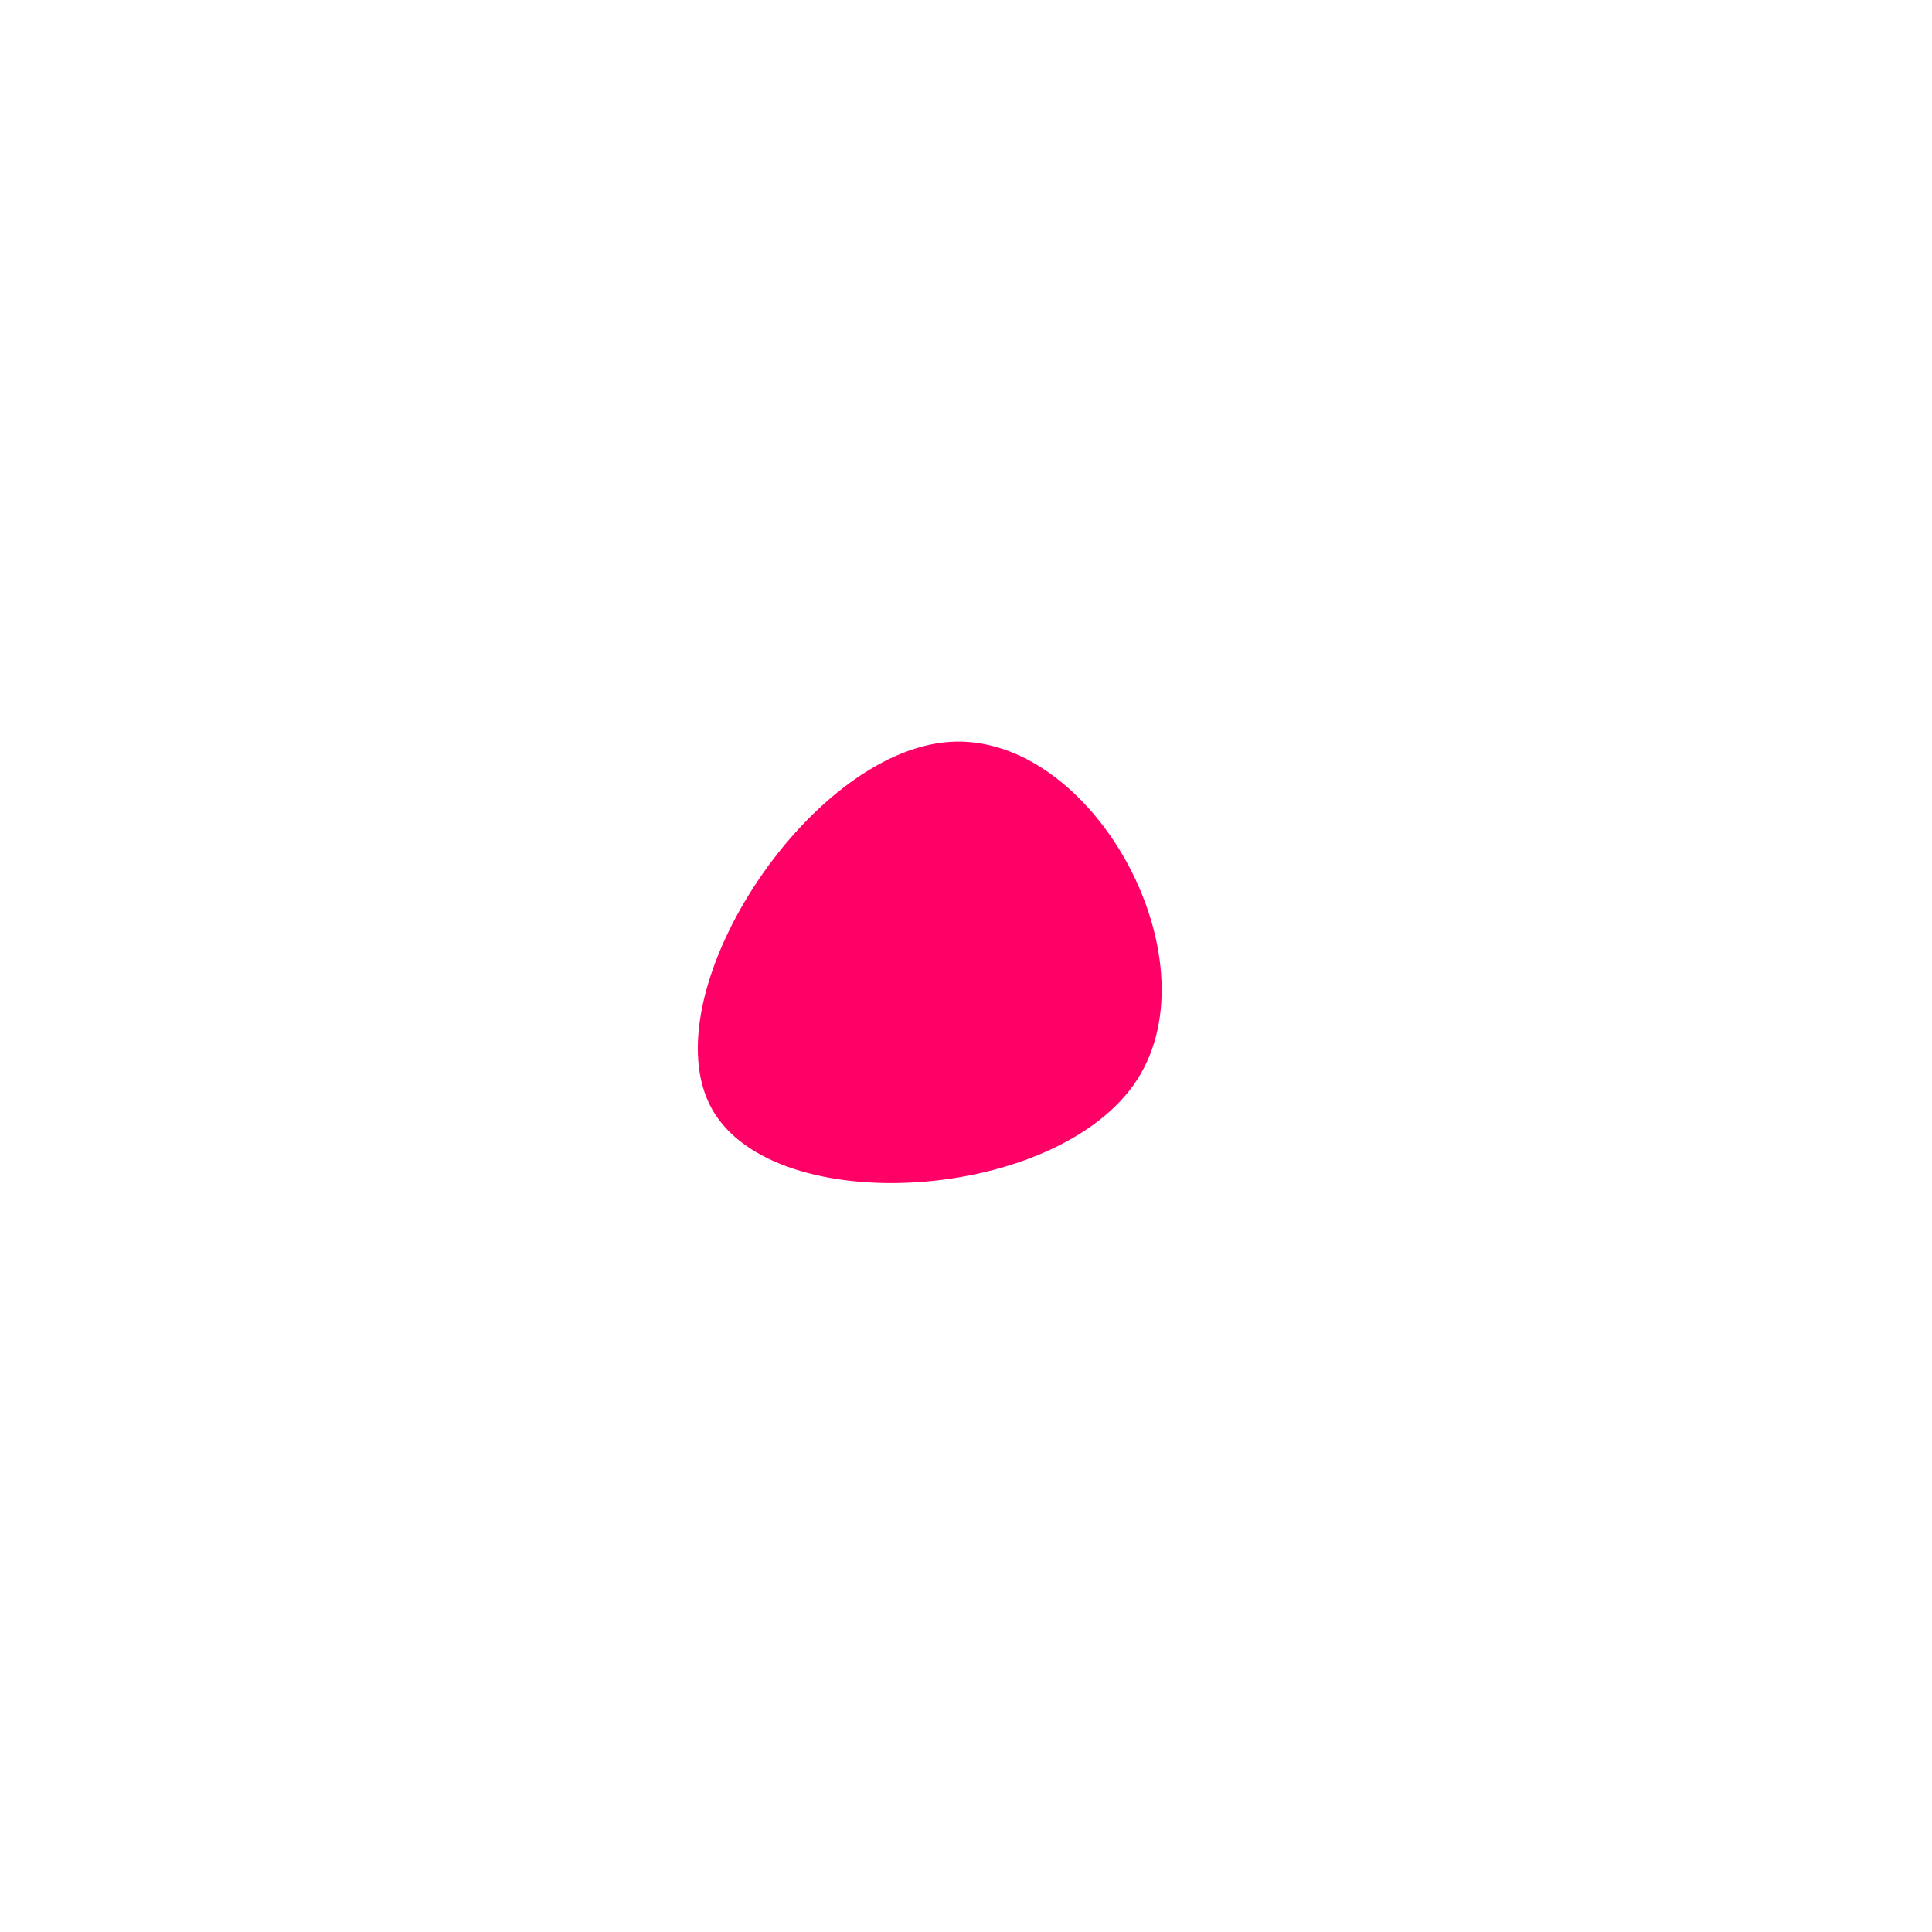
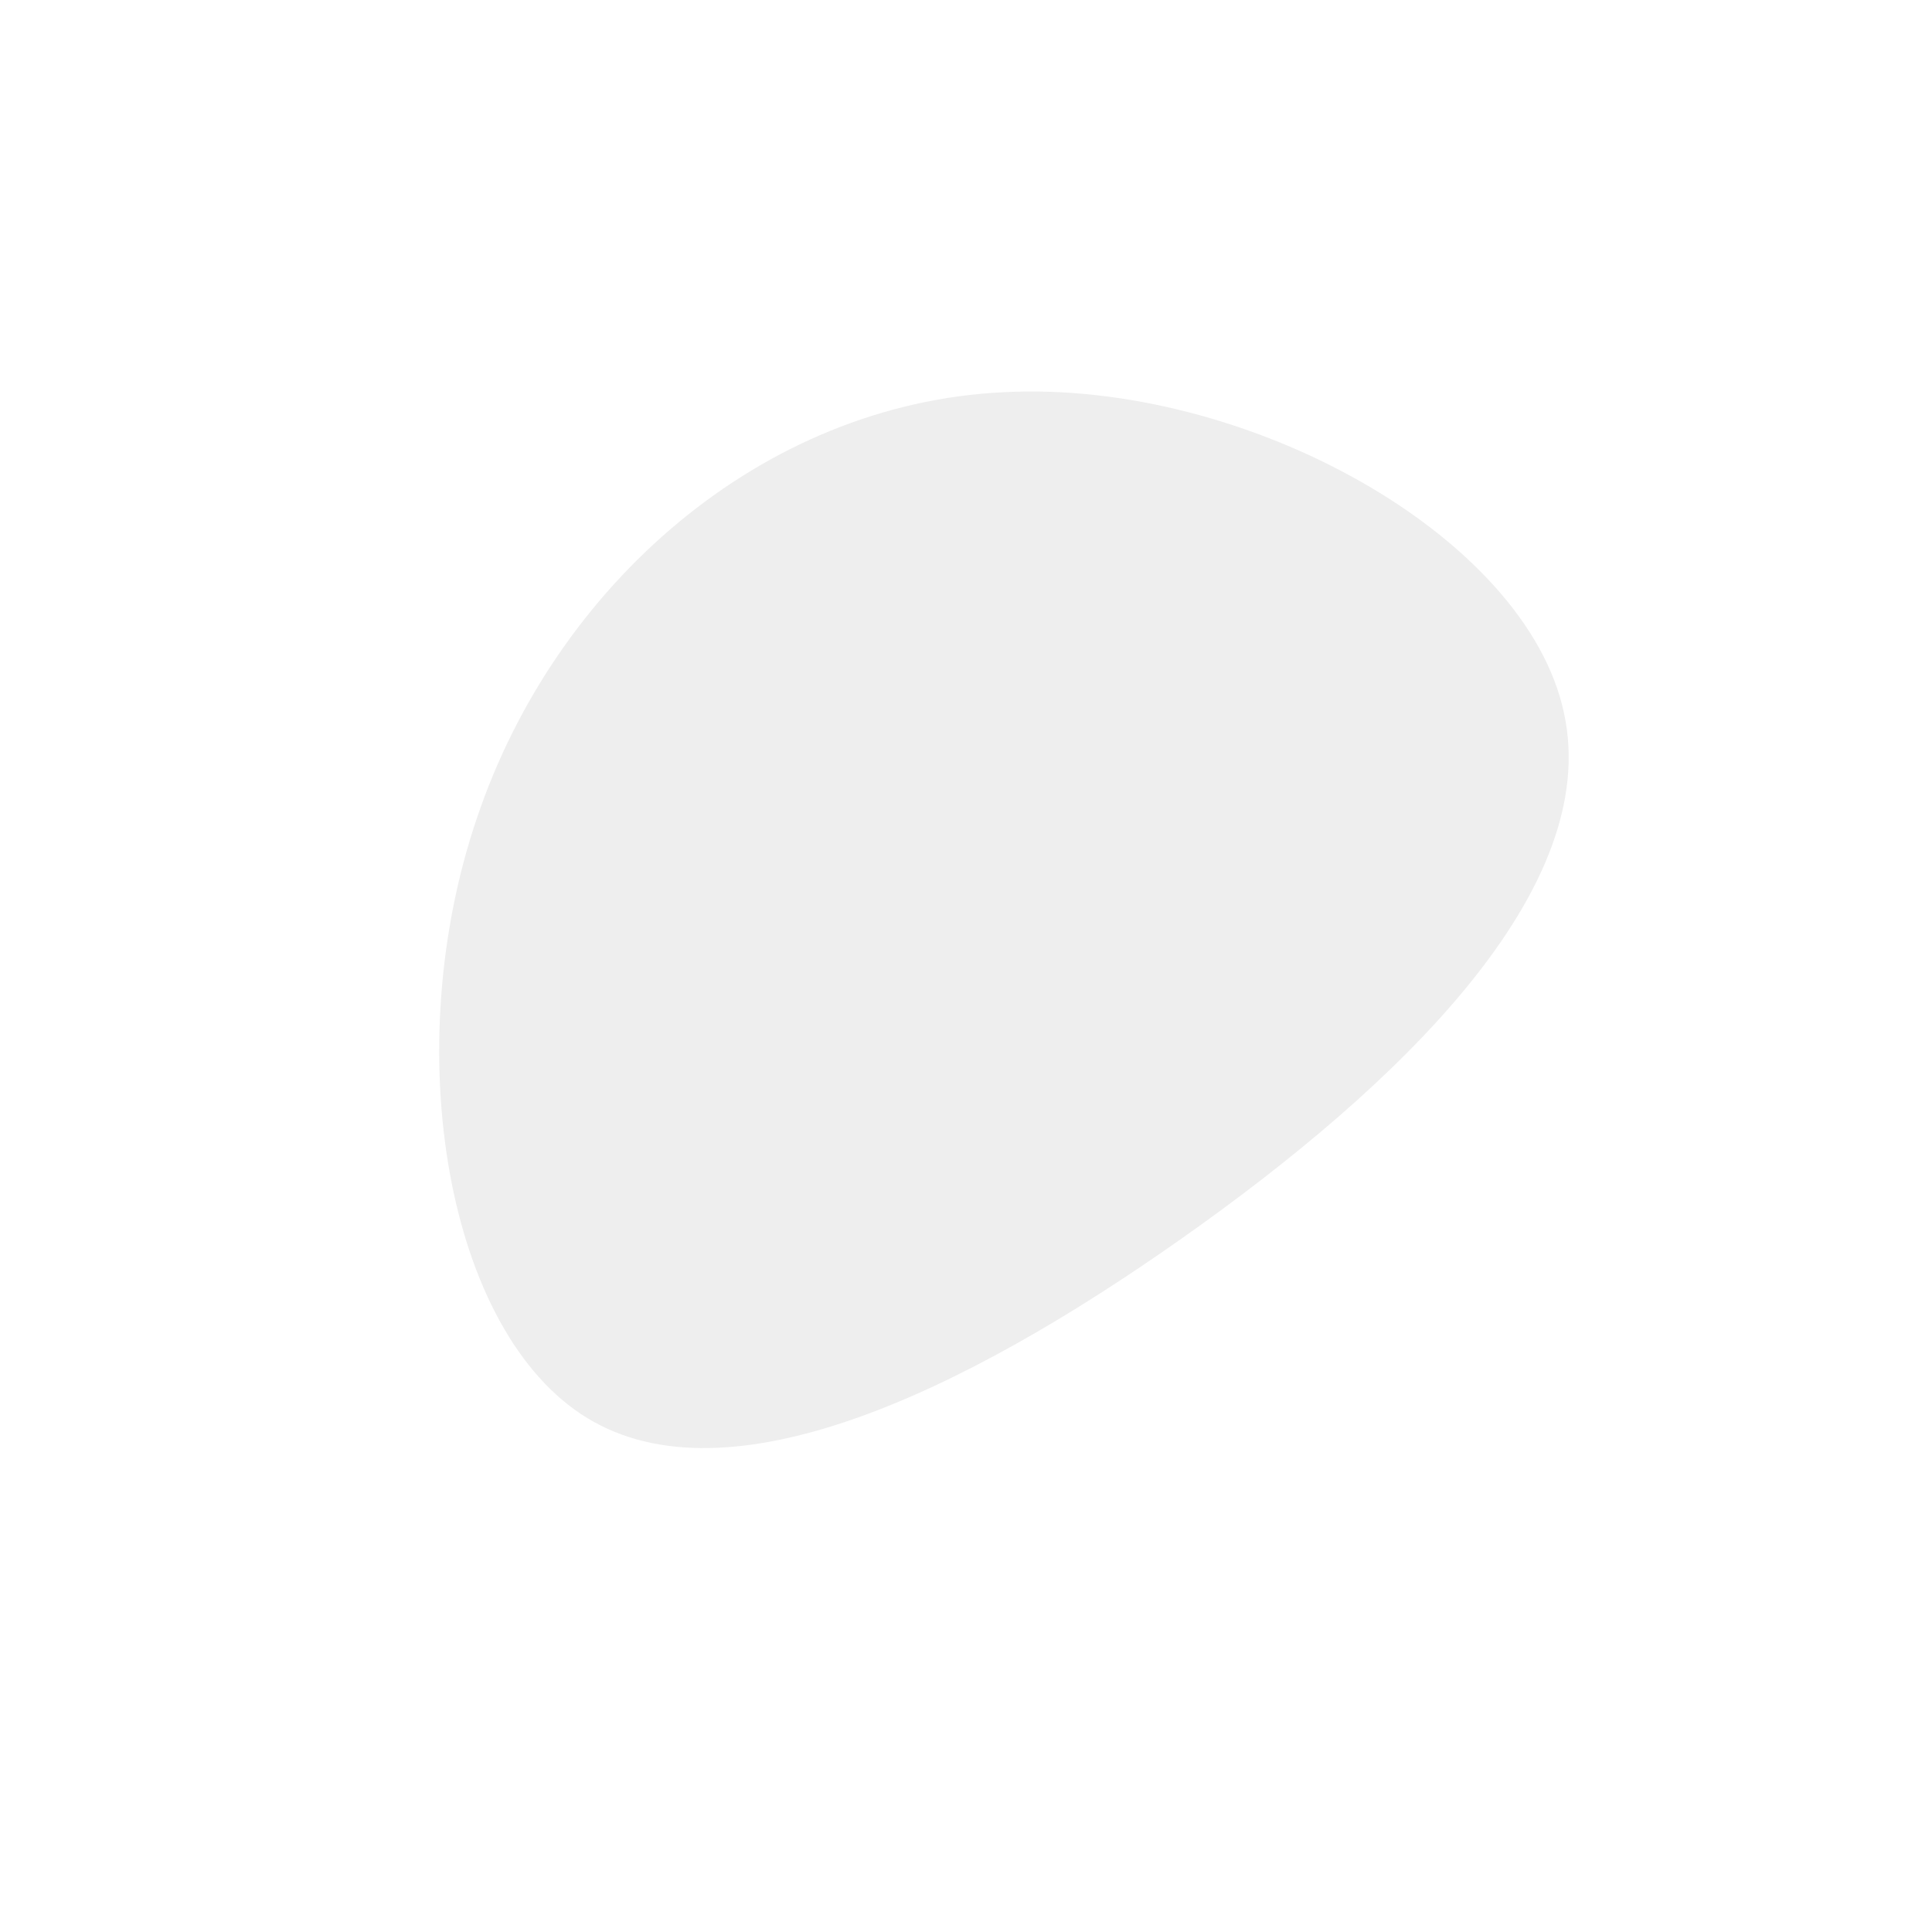
<svg xmlns="http://www.w3.org/2000/svg" viewBox="0 0 200 200">
-   <path fill="#FF0066" d="M17.7,11.8C9.5,24.4,-19.8,26.4,-26.3,14.8C-32.8,3.1,-16.4,-22.2,-1.7,-23.2C13,-24.2,25.9,-0.9,17.7,11.8Z" transform="translate(100 100)" />
+   <path fill="#EEEEEE" d="M61.9,-26.2C65.9,-7.9,44.8,12.4,22.2,28.3C-0.4,44.2,-24.6,55.7,-39.2,46.8C-53.8,37.9,-58.8,8.6,-50.6,-15.4C-42.5,-39.4,-21.2,-58.2,3.9,-59.4C29,-60.7,58,-44.5,61.9,-26.2Z" transform="translate(100 100)" />
</svg>
